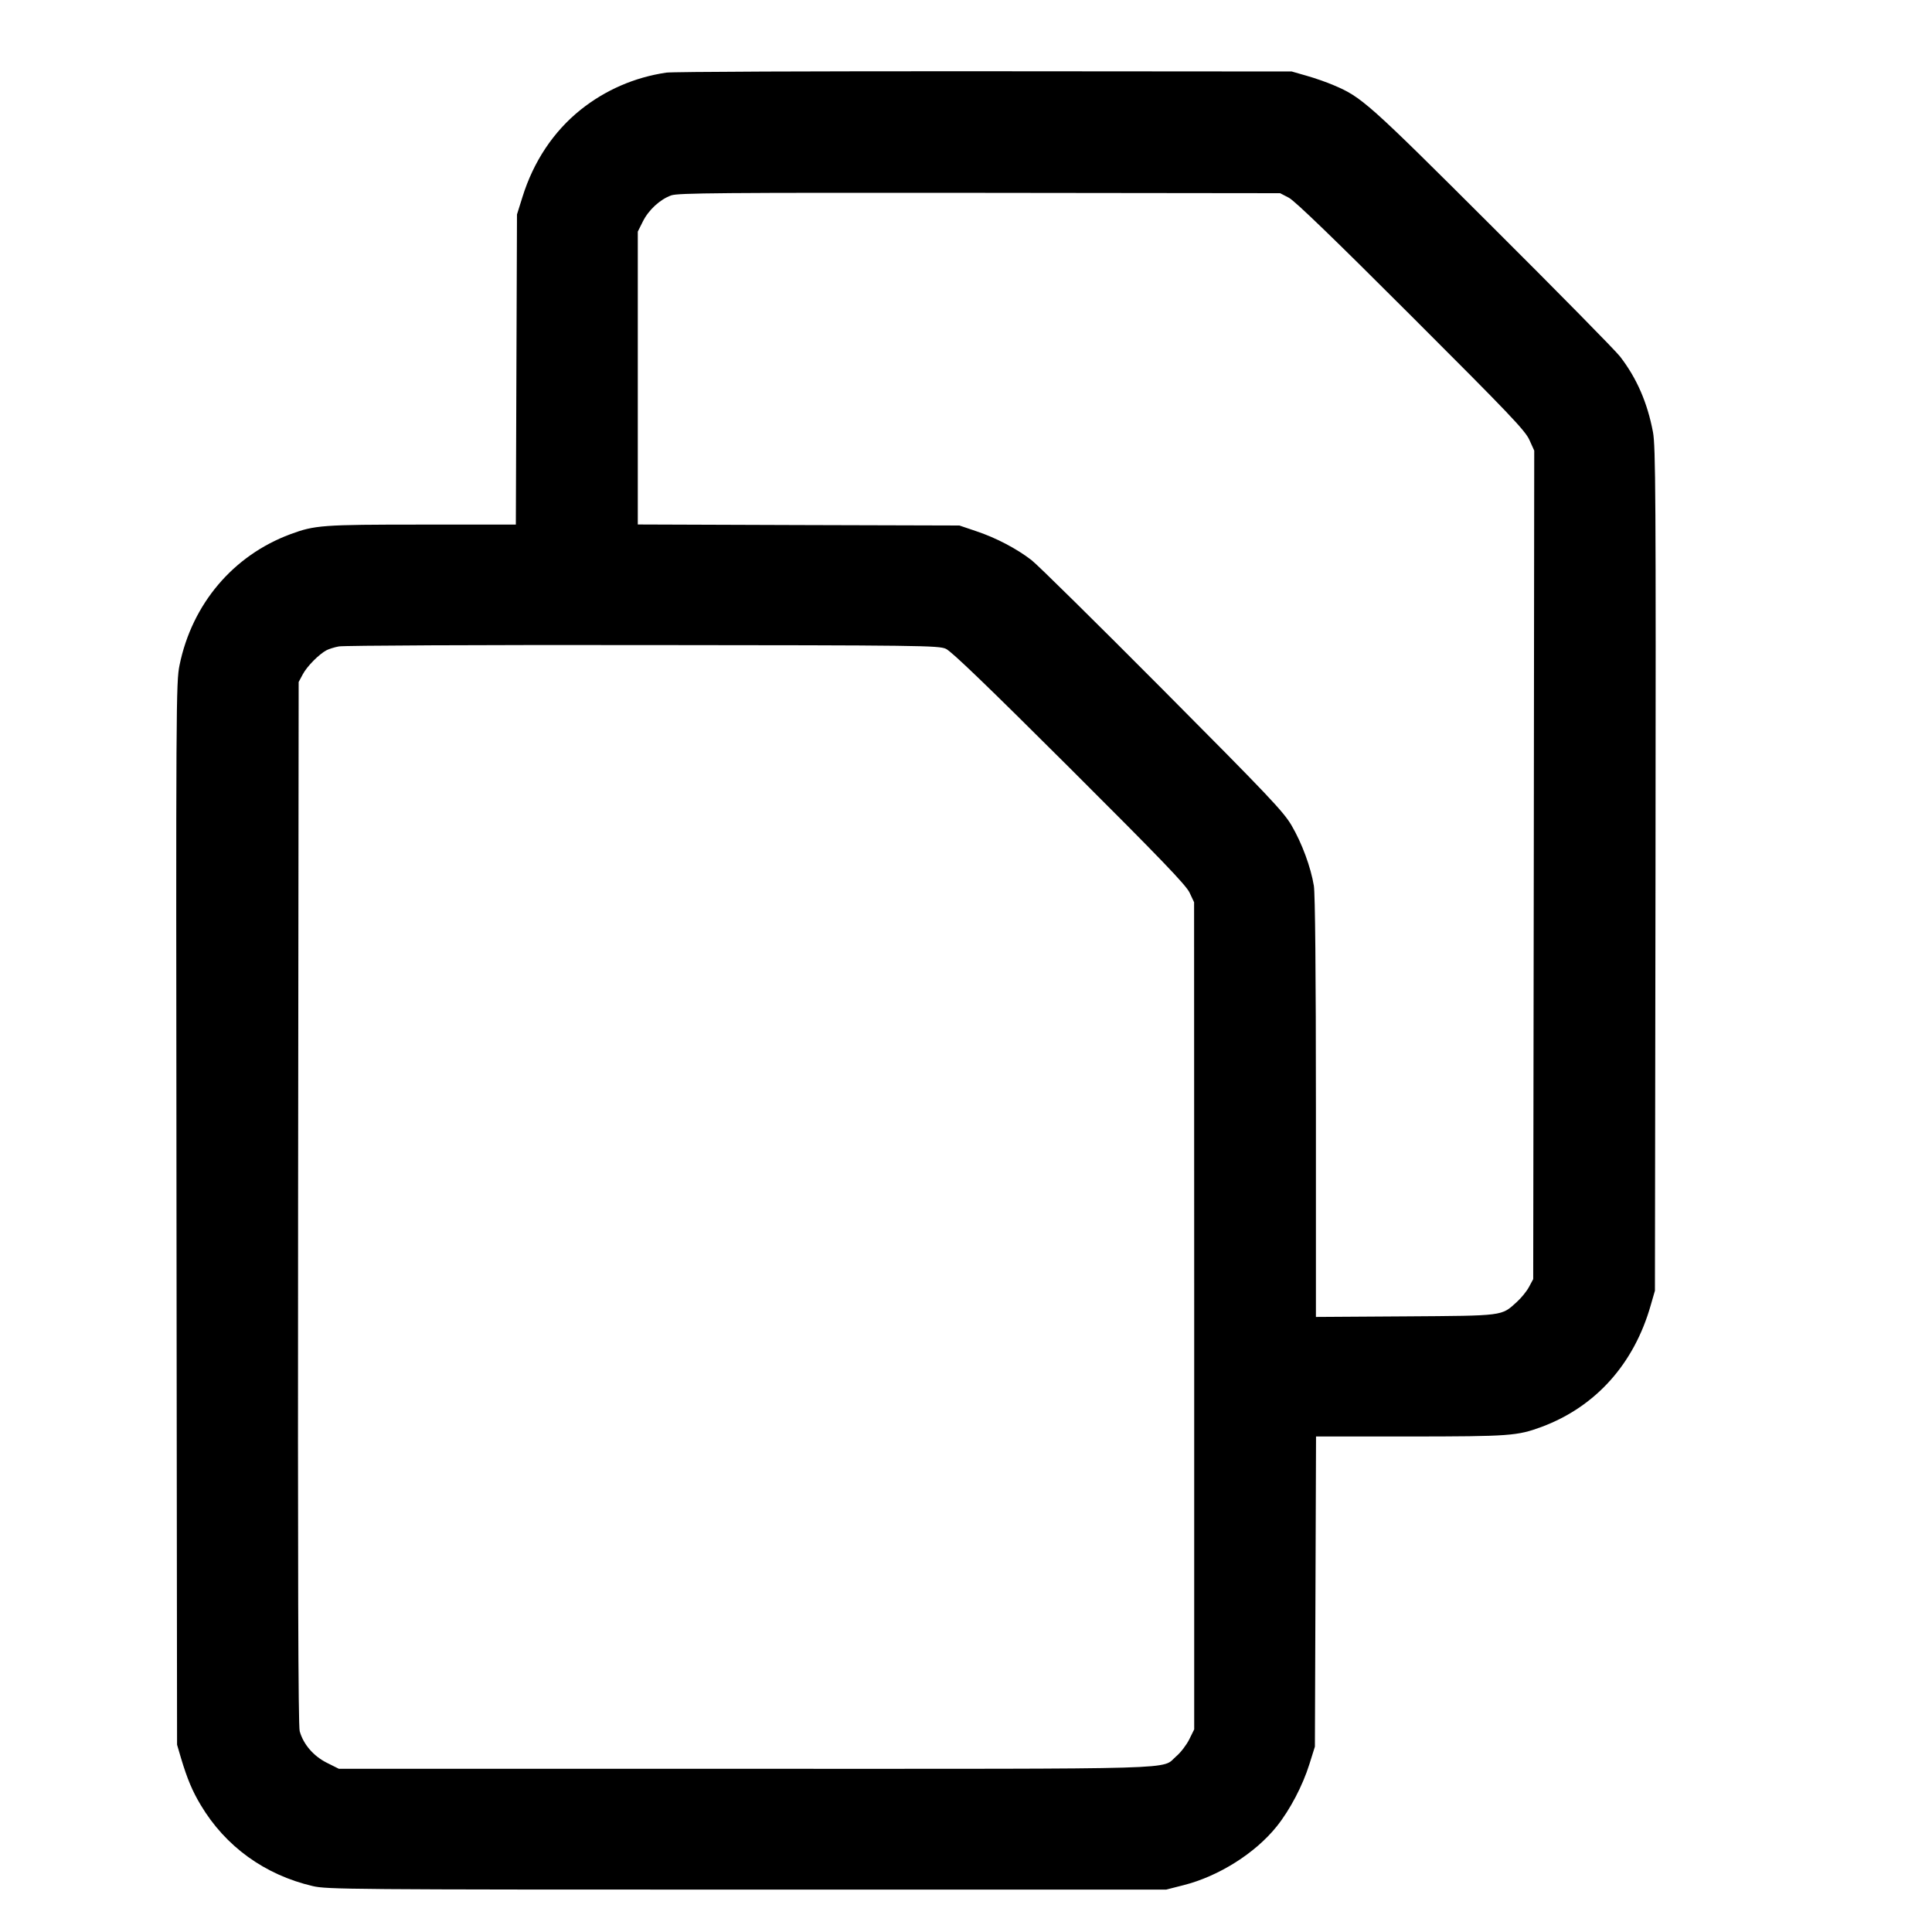
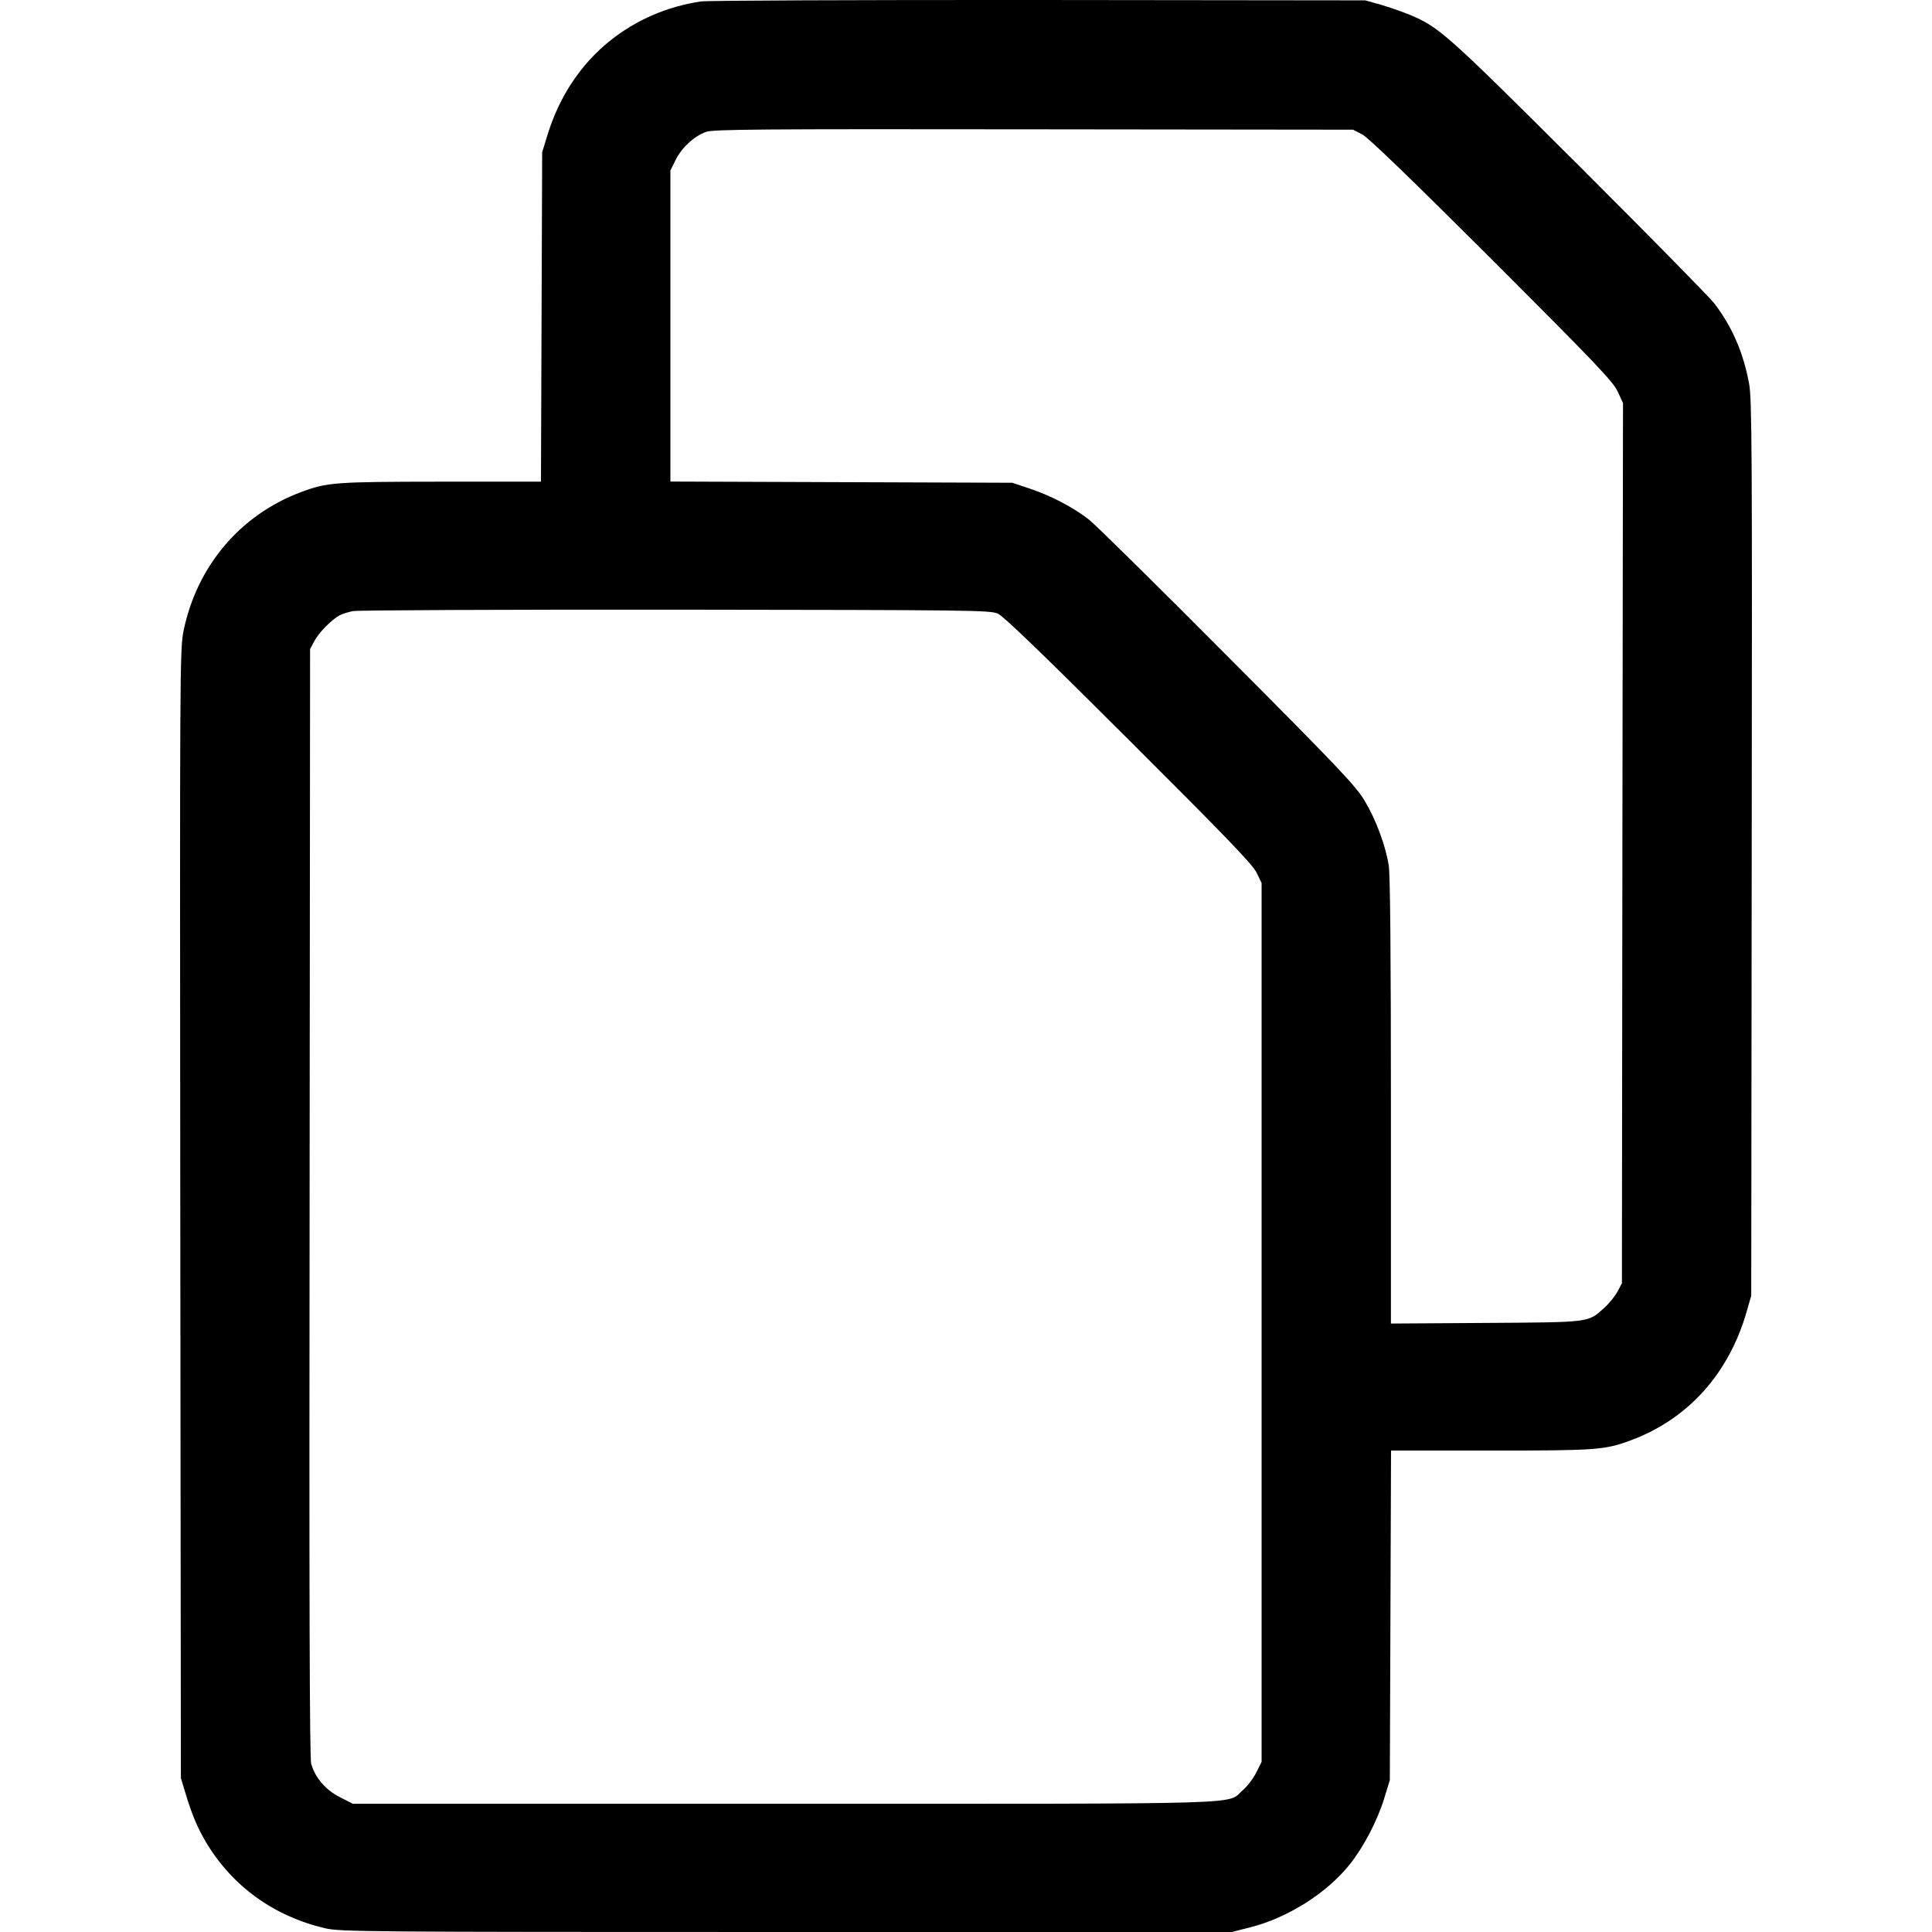
- <svg xmlns="http://www.w3.org/2000/svg" width="17" height="17" viewBox="0 0 17 17" fill="none">
-   <path fill-rule="evenodd" clip-rule="evenodd" d="M5.863 0.639C5.584 0.68 5.327 0.792 5.11 0.965C4.87 1.157 4.694 1.422 4.597 1.734L4.549 1.887L4.544 3.252L4.539 4.616L3.711 4.616C2.833 4.616 2.77 4.621 2.554 4.701C2.051 4.888 1.69 5.315 1.58 5.852C1.549 6.003 1.548 6.161 1.553 10.68L1.558 15.352L1.593 15.471C1.648 15.654 1.693 15.761 1.767 15.884C1.984 16.247 2.329 16.497 2.752 16.596C2.876 16.625 3.072 16.627 6.572 16.627H10.261L10.414 16.588C10.723 16.51 11.045 16.307 11.234 16.071C11.351 15.925 11.463 15.711 11.522 15.522L11.57 15.369L11.575 14.004L11.58 12.64L12.408 12.64C13.286 12.639 13.349 12.635 13.566 12.555C14.04 12.378 14.378 12.002 14.525 11.485L14.562 11.357L14.567 7.651C14.571 4.353 14.568 3.929 14.545 3.803C14.496 3.544 14.403 3.329 14.255 3.137C14.215 3.085 13.71 2.572 13.131 1.995C12.034 0.9 11.98 0.853 11.733 0.749C11.673 0.723 11.566 0.686 11.495 0.666L11.366 0.629L8.663 0.627C7.176 0.626 5.917 0.631 5.863 0.639ZM5.907 1.719C5.808 1.754 5.707 1.847 5.656 1.95L5.612 2.038V3.327V4.615L7.027 4.62L8.442 4.624L8.587 4.673C8.762 4.731 8.947 4.828 9.077 4.929C9.13 4.97 9.648 5.481 10.228 6.064C11.166 7.007 11.291 7.139 11.364 7.262C11.456 7.419 11.534 7.63 11.561 7.795C11.572 7.867 11.579 8.552 11.579 9.747L11.579 11.588L12.365 11.583C13.24 11.577 13.209 11.581 13.346 11.457C13.385 11.422 13.434 11.362 13.454 11.324L13.491 11.255L13.496 7.61L13.5 3.965L13.457 3.87C13.419 3.787 13.281 3.642 12.415 2.777C11.74 2.102 11.393 1.767 11.341 1.74L11.264 1.7L8.621 1.697C6.336 1.695 5.968 1.698 5.907 1.719ZM2.982 5.688C2.942 5.695 2.894 5.711 2.874 5.721C2.806 5.757 2.702 5.863 2.665 5.932L2.628 6.001L2.623 10.583C2.62 13.86 2.624 15.184 2.637 15.233C2.669 15.348 2.758 15.452 2.876 15.511L2.982 15.564H6.555C10.515 15.564 10.21 15.573 10.351 15.453C10.389 15.421 10.44 15.354 10.464 15.306L10.508 15.217L10.508 11.579L10.507 7.939L10.467 7.854C10.435 7.787 10.216 7.559 9.409 6.754C8.696 6.043 8.371 5.73 8.323 5.709C8.259 5.68 8.111 5.678 5.654 5.676C4.223 5.674 3.021 5.68 2.982 5.688Z" fill="black" />
+ <svg xmlns="http://www.w3.org/2000/svg" height="16.0pt" stroke-miterlimit="10" style="fill-rule:nonzero;clip-rule:evenodd;stroke-linecap:round;stroke-linejoin:round;" version="1.1" viewBox="0 0 16 16" width="16.0pt" xml:space="preserve">
+   <defs />
+   <g id="Sans-titre">
+     <path d="M5.804 0.012C5.524 0.054 5.267 0.165 5.05 0.339C4.811 0.531 4.635 0.795 4.537 1.108L4.49 1.261L4.485 2.625L4.48 3.989L3.651 3.989C2.774 3.99 2.711 3.994 2.494 4.075C1.991 4.262 1.63 4.688 1.52 5.225C1.489 5.377 1.489 5.534 1.493 10.053L1.498 14.725L1.534 14.844C1.589 15.027 1.634 15.134 1.707 15.258C1.924 15.621 2.269 15.87 2.692 15.969C2.817 15.998 3.012 16 6.512 16L10.202 16L10.355 15.961C10.663 15.883 10.985 15.68 11.175 15.444C11.291 15.299 11.404 15.085 11.463 14.895L11.51 14.742L11.515 13.378L11.52 12.013L12.349 12.013C13.226 12.013 13.29 12.008 13.506 11.928C13.98 11.752 14.319 11.375 14.466 10.859L14.503 10.73L14.507 7.024C14.511 3.726 14.509 3.302 14.485 3.176C14.437 2.917 14.343 2.702 14.195 2.51C14.155 2.459 13.65 1.945 13.072 1.368C11.974 0.274 11.921 0.226 11.674 0.122C11.613 0.097 11.506 0.06 11.435 0.039L11.307 0.003L8.604 0C7.117-0.001 5.857 0.004 5.804 0.012ZM5.848 1.092C5.748 1.128 5.647 1.221 5.596 1.323L5.552 1.412L5.552 2.7L5.552 3.988L6.967 3.993L8.383 3.998L8.527 4.046C8.702 4.104 8.887 4.201 9.017 4.302C9.07 4.343 9.588 4.854 10.168 5.437C11.107 6.38 11.231 6.512 11.304 6.636C11.397 6.792 11.475 7.004 11.501 7.168C11.513 7.24 11.519 7.925 11.519 9.12L11.519 10.961L12.305 10.956C13.181 10.95 13.149 10.954 13.287 10.83C13.326 10.795 13.374 10.735 13.395 10.697L13.432 10.628L13.436 6.983L13.441 3.338L13.397 3.243C13.359 3.16 13.221 3.015 12.356 2.15C11.68 1.476 11.333 1.14 11.281 1.113L11.205 1.074L8.561 1.071C6.276 1.068 5.908 1.071 5.848 1.092ZM2.922 5.061C2.883 5.069 2.834 5.084 2.814 5.095C2.747 5.131 2.643 5.236 2.605 5.306L2.568 5.375L2.564 9.956C2.56 13.233 2.564 14.557 2.577 14.606C2.609 14.722 2.698 14.825 2.816 14.884L2.922 14.938L6.495 14.938C10.455 14.938 10.151 14.946 10.292 14.826C10.329 14.794 10.38 14.728 10.404 14.679L10.448 14.591L10.448 10.952L10.448 7.313L10.407 7.228C10.375 7.16 10.156 6.933 9.349 6.128C8.636 5.416 8.311 5.103 8.264 5.082C8.199 5.053 8.051 5.052 5.594 5.049C4.164 5.048 2.961 5.053 2.922 5.061Z" fill="#000000" fill-rule="evenodd" opacity="1" stroke="none" />
+   </g>
</svg>
